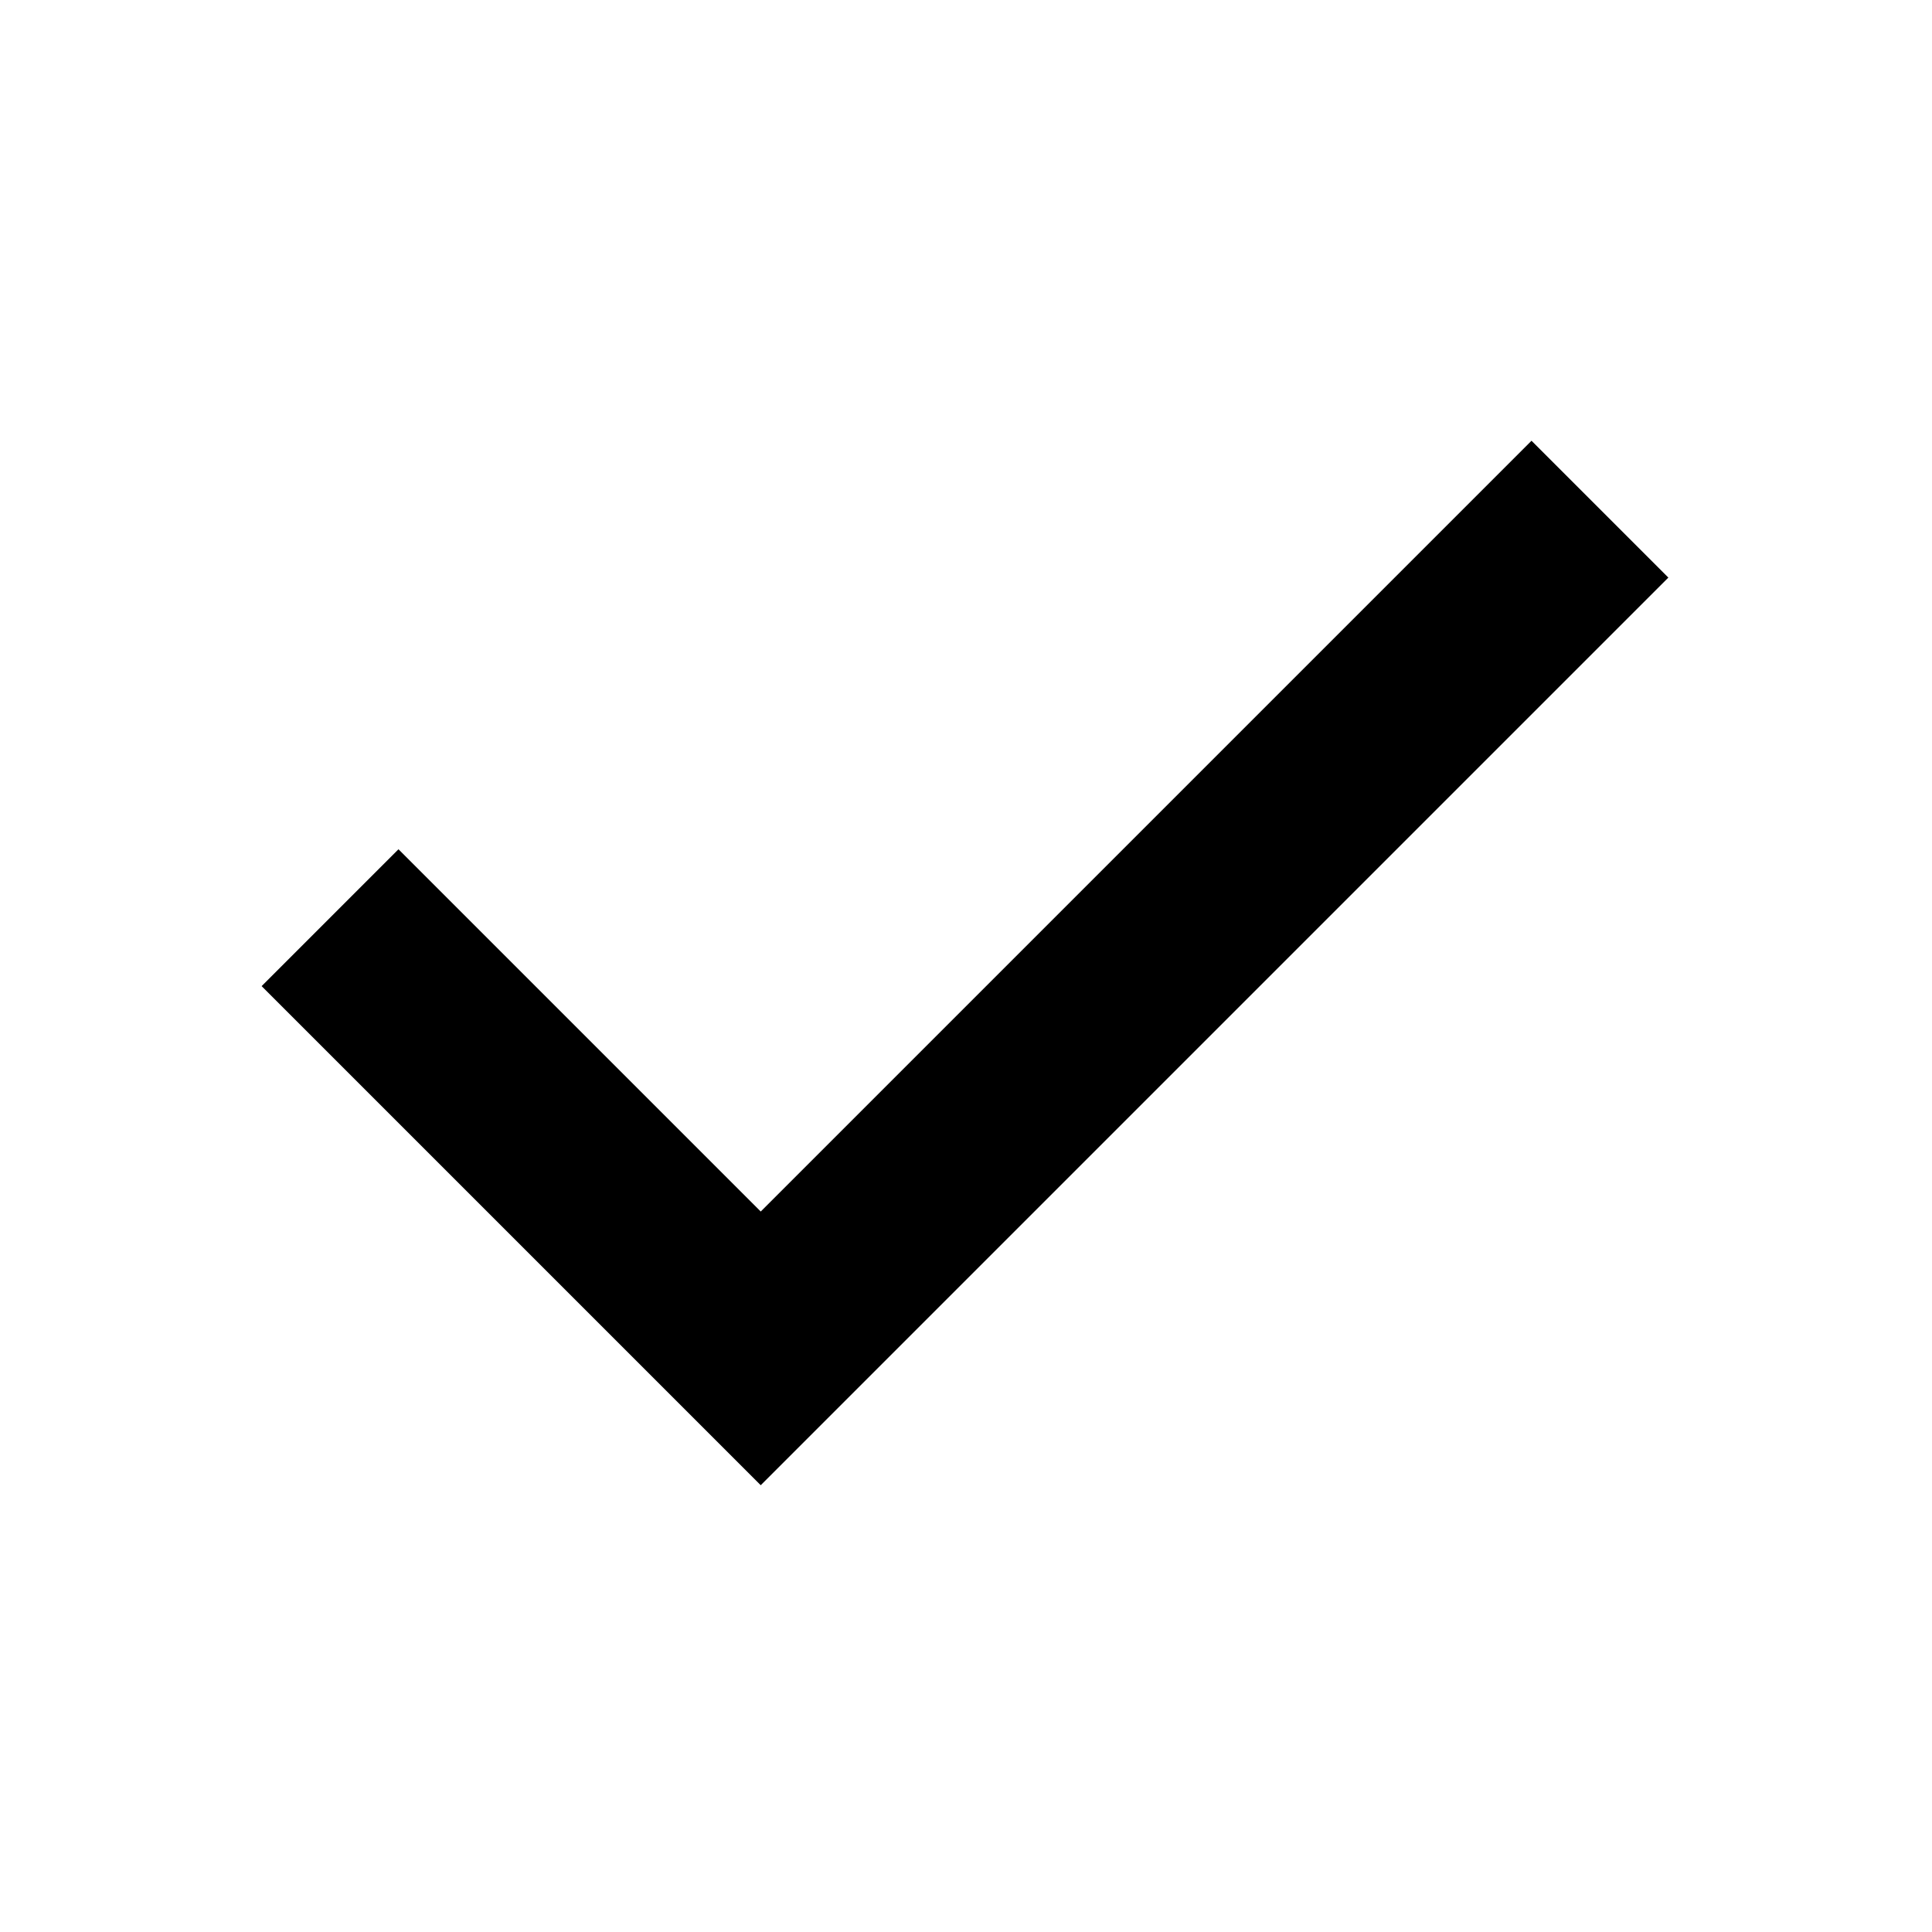
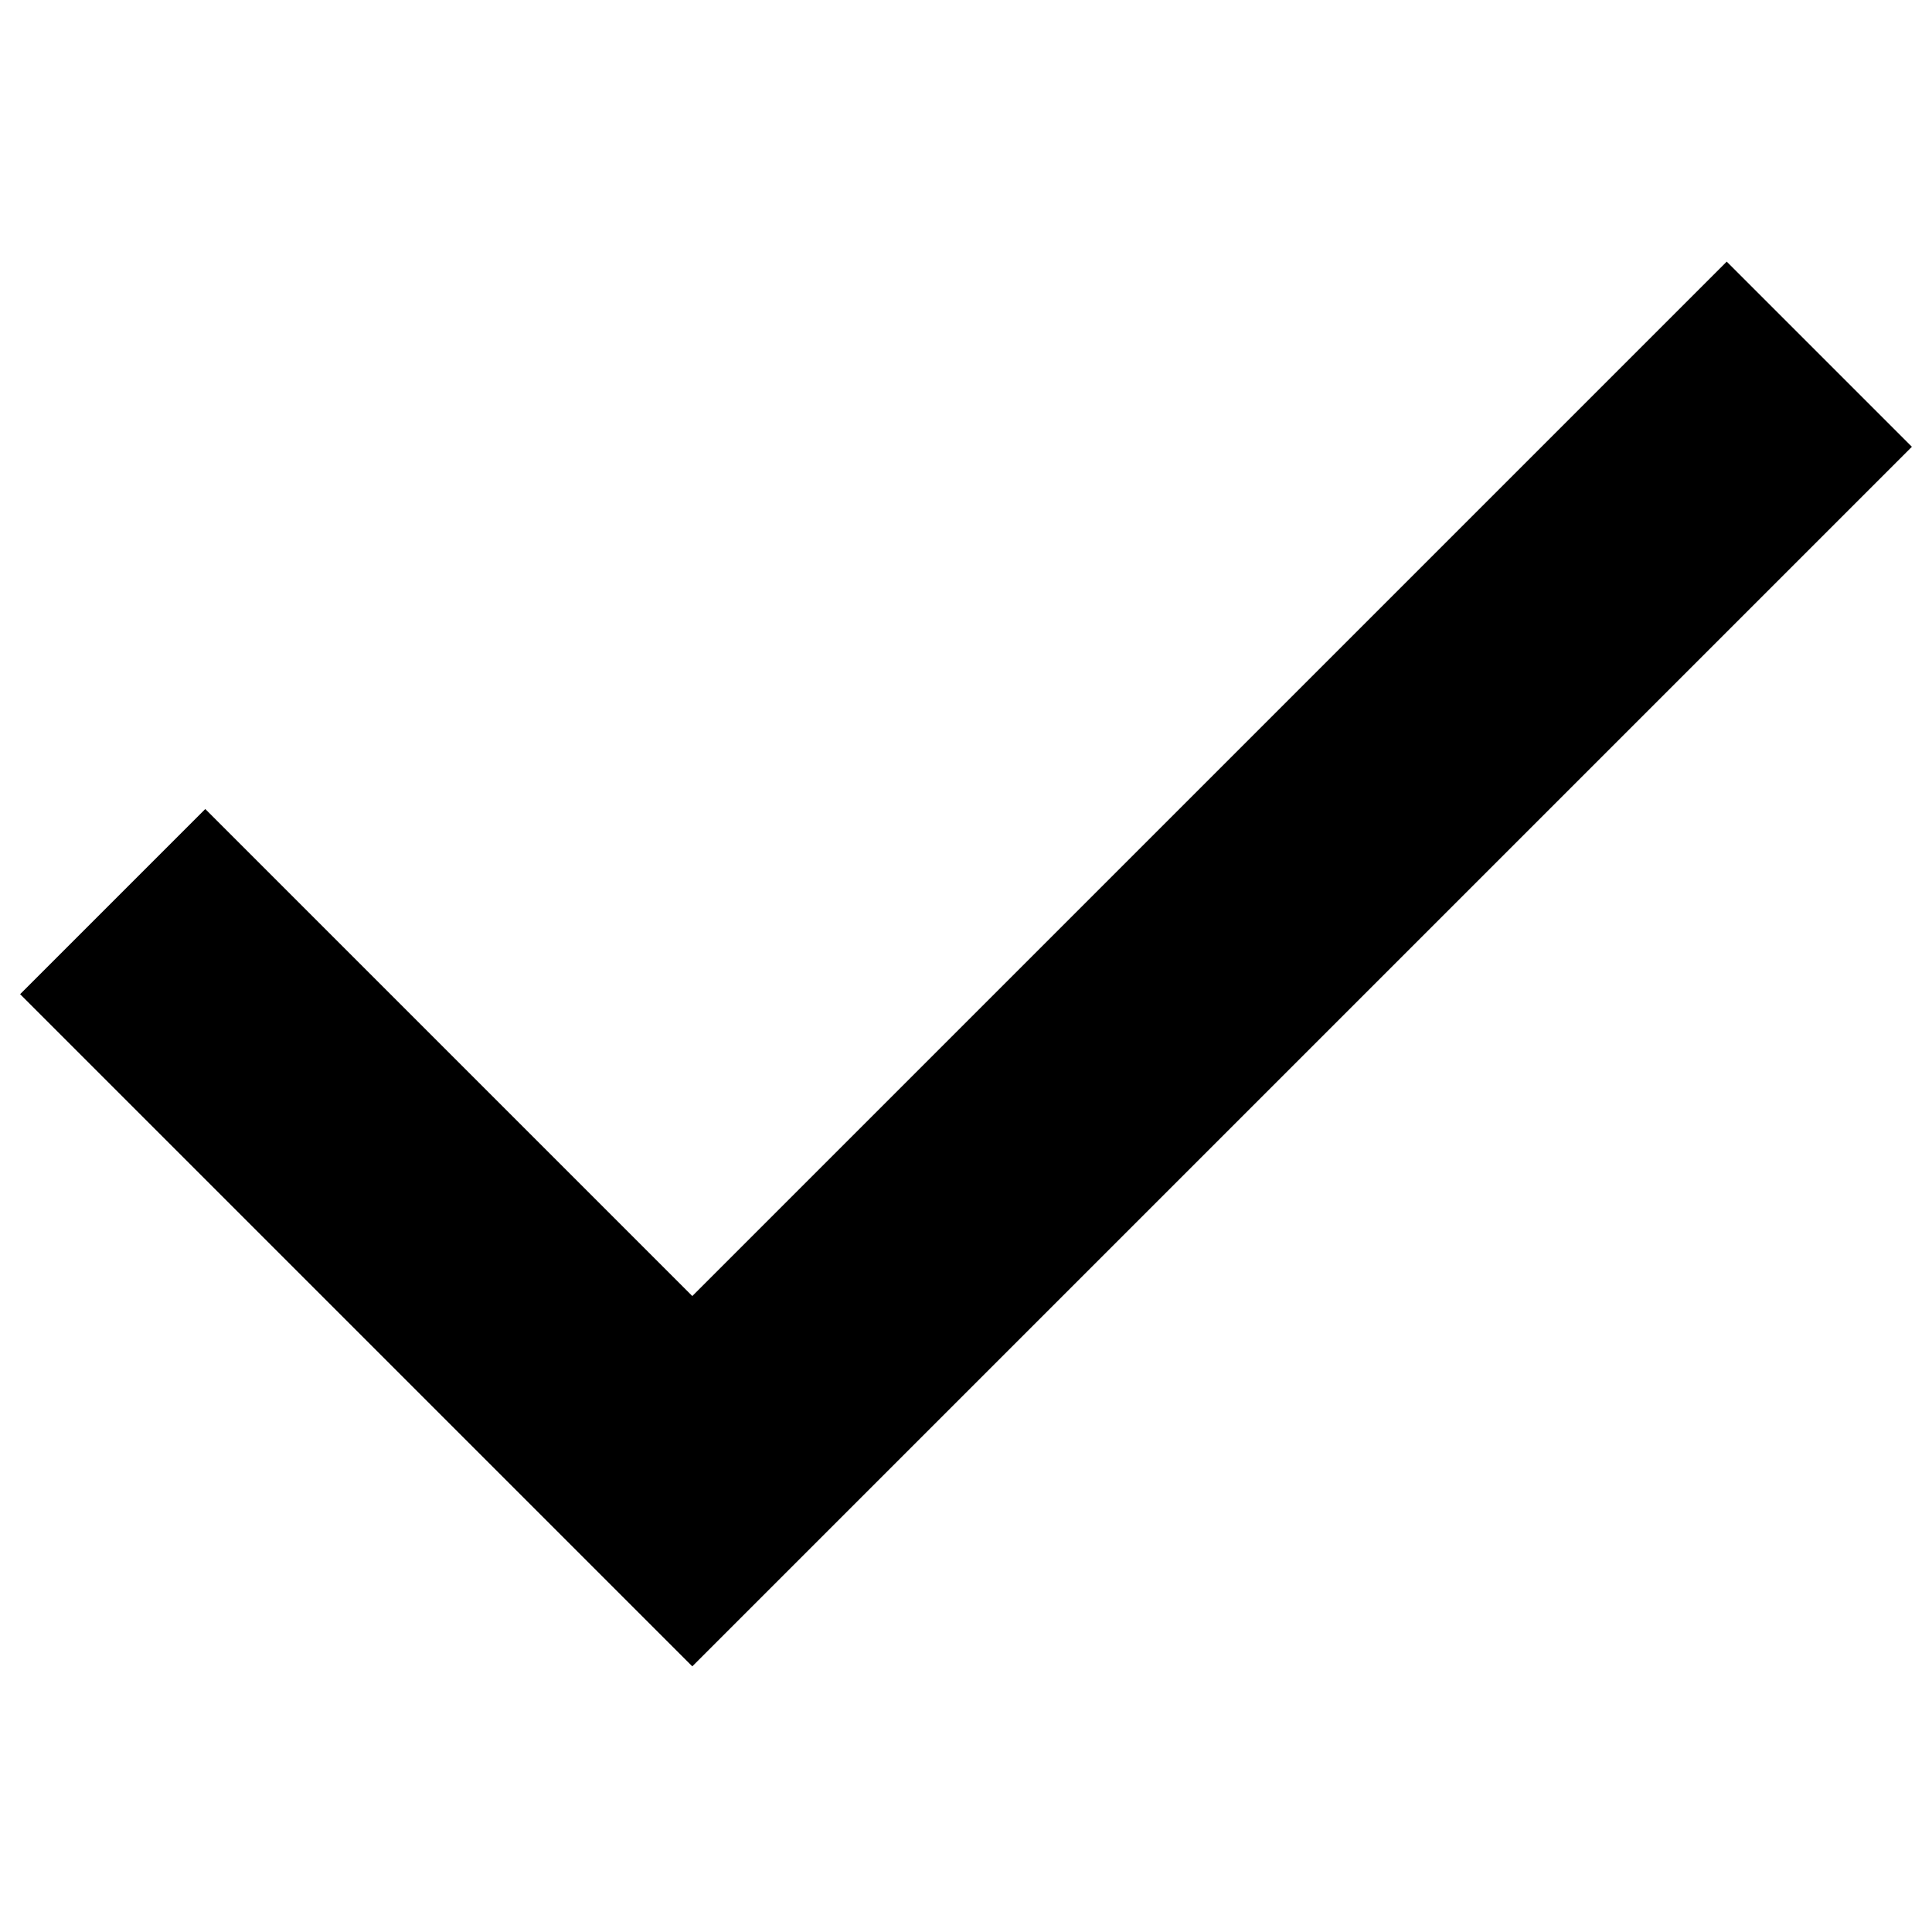
- <svg xmlns="http://www.w3.org/2000/svg" height="48" width="48" version="1.1" id="svg11">
-   <defs id="defs15" />
-   <path id="path9" d="M 18.9,36.9 6.5,24.5 l 3.4,-3.4 9,9 19.15,-19.15 3.4,3.4 z" />
+ <svg xmlns="http://www.w3.org/2000/svg" version="1.1" id="svg11" x="0px" y="0px" viewBox="0 0 48 48" style="enable-background:new 0 0 48 48;" xml:space="preserve">
+   <path id="path9" d="M17.2,41.4L0.5,24.7l4.6-4.6l12.1,12.1L42.9,6.5l4.6,4.6L17.2,41.4z" />
</svg>
